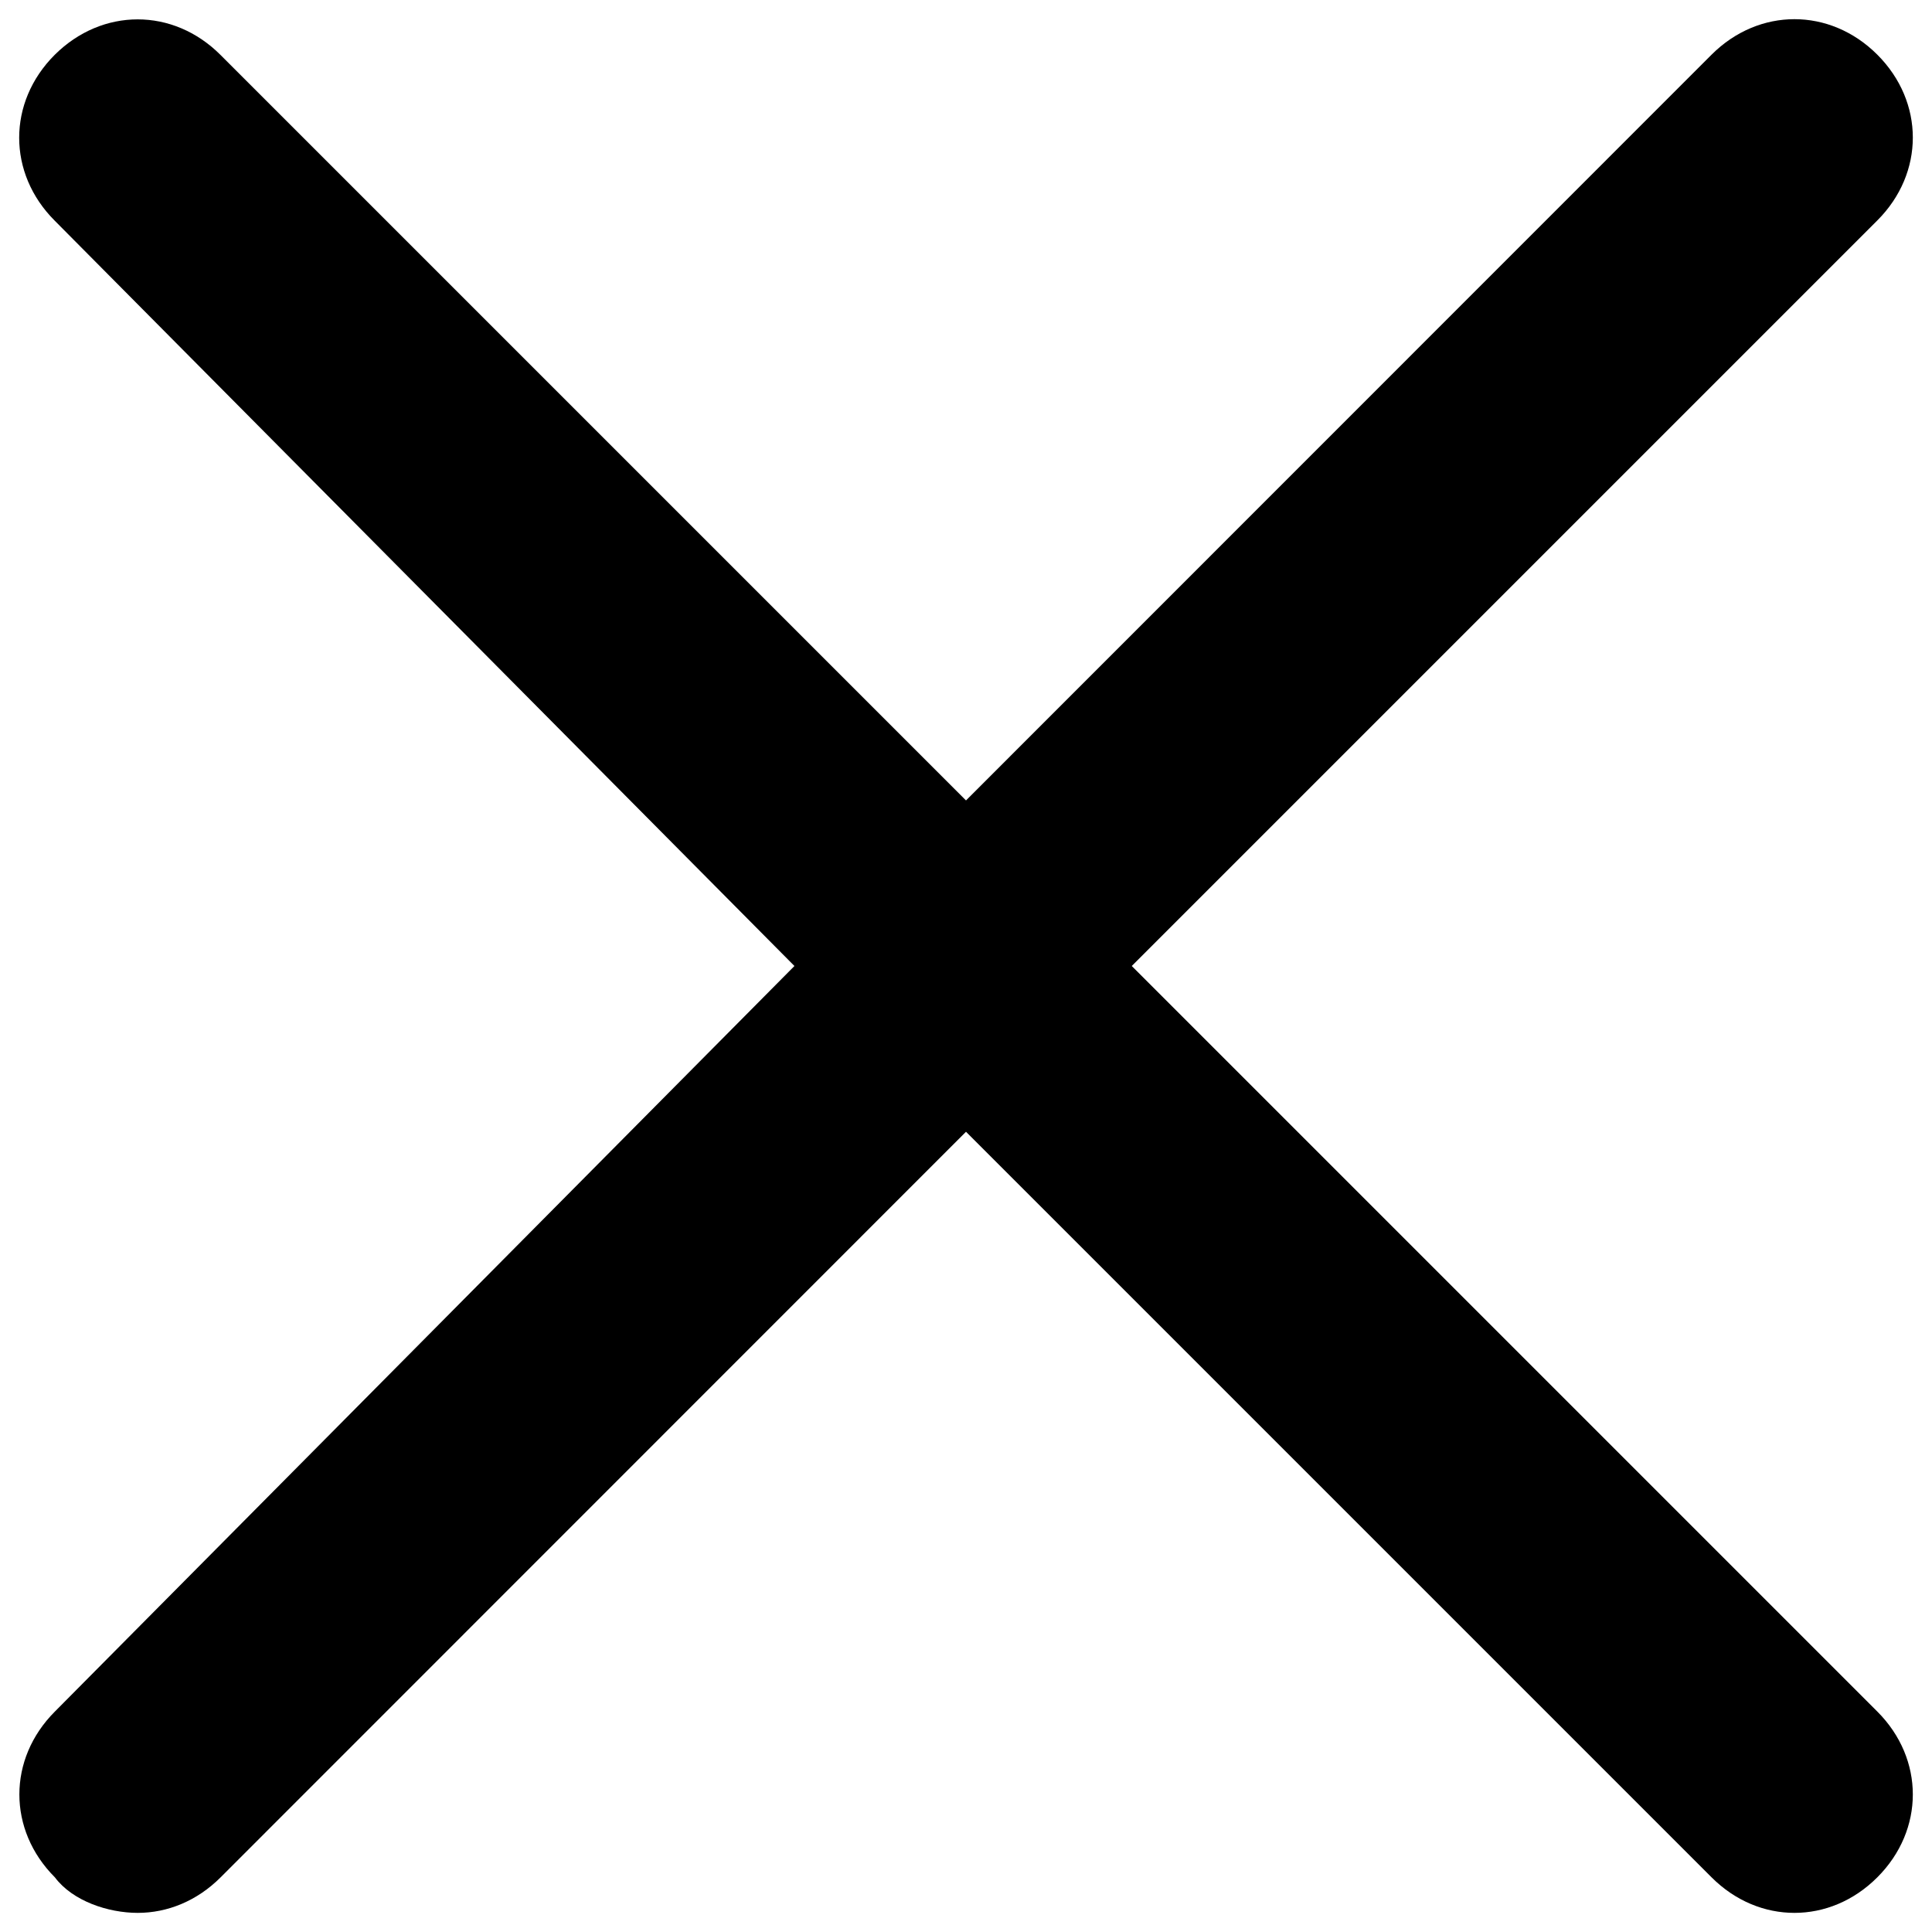
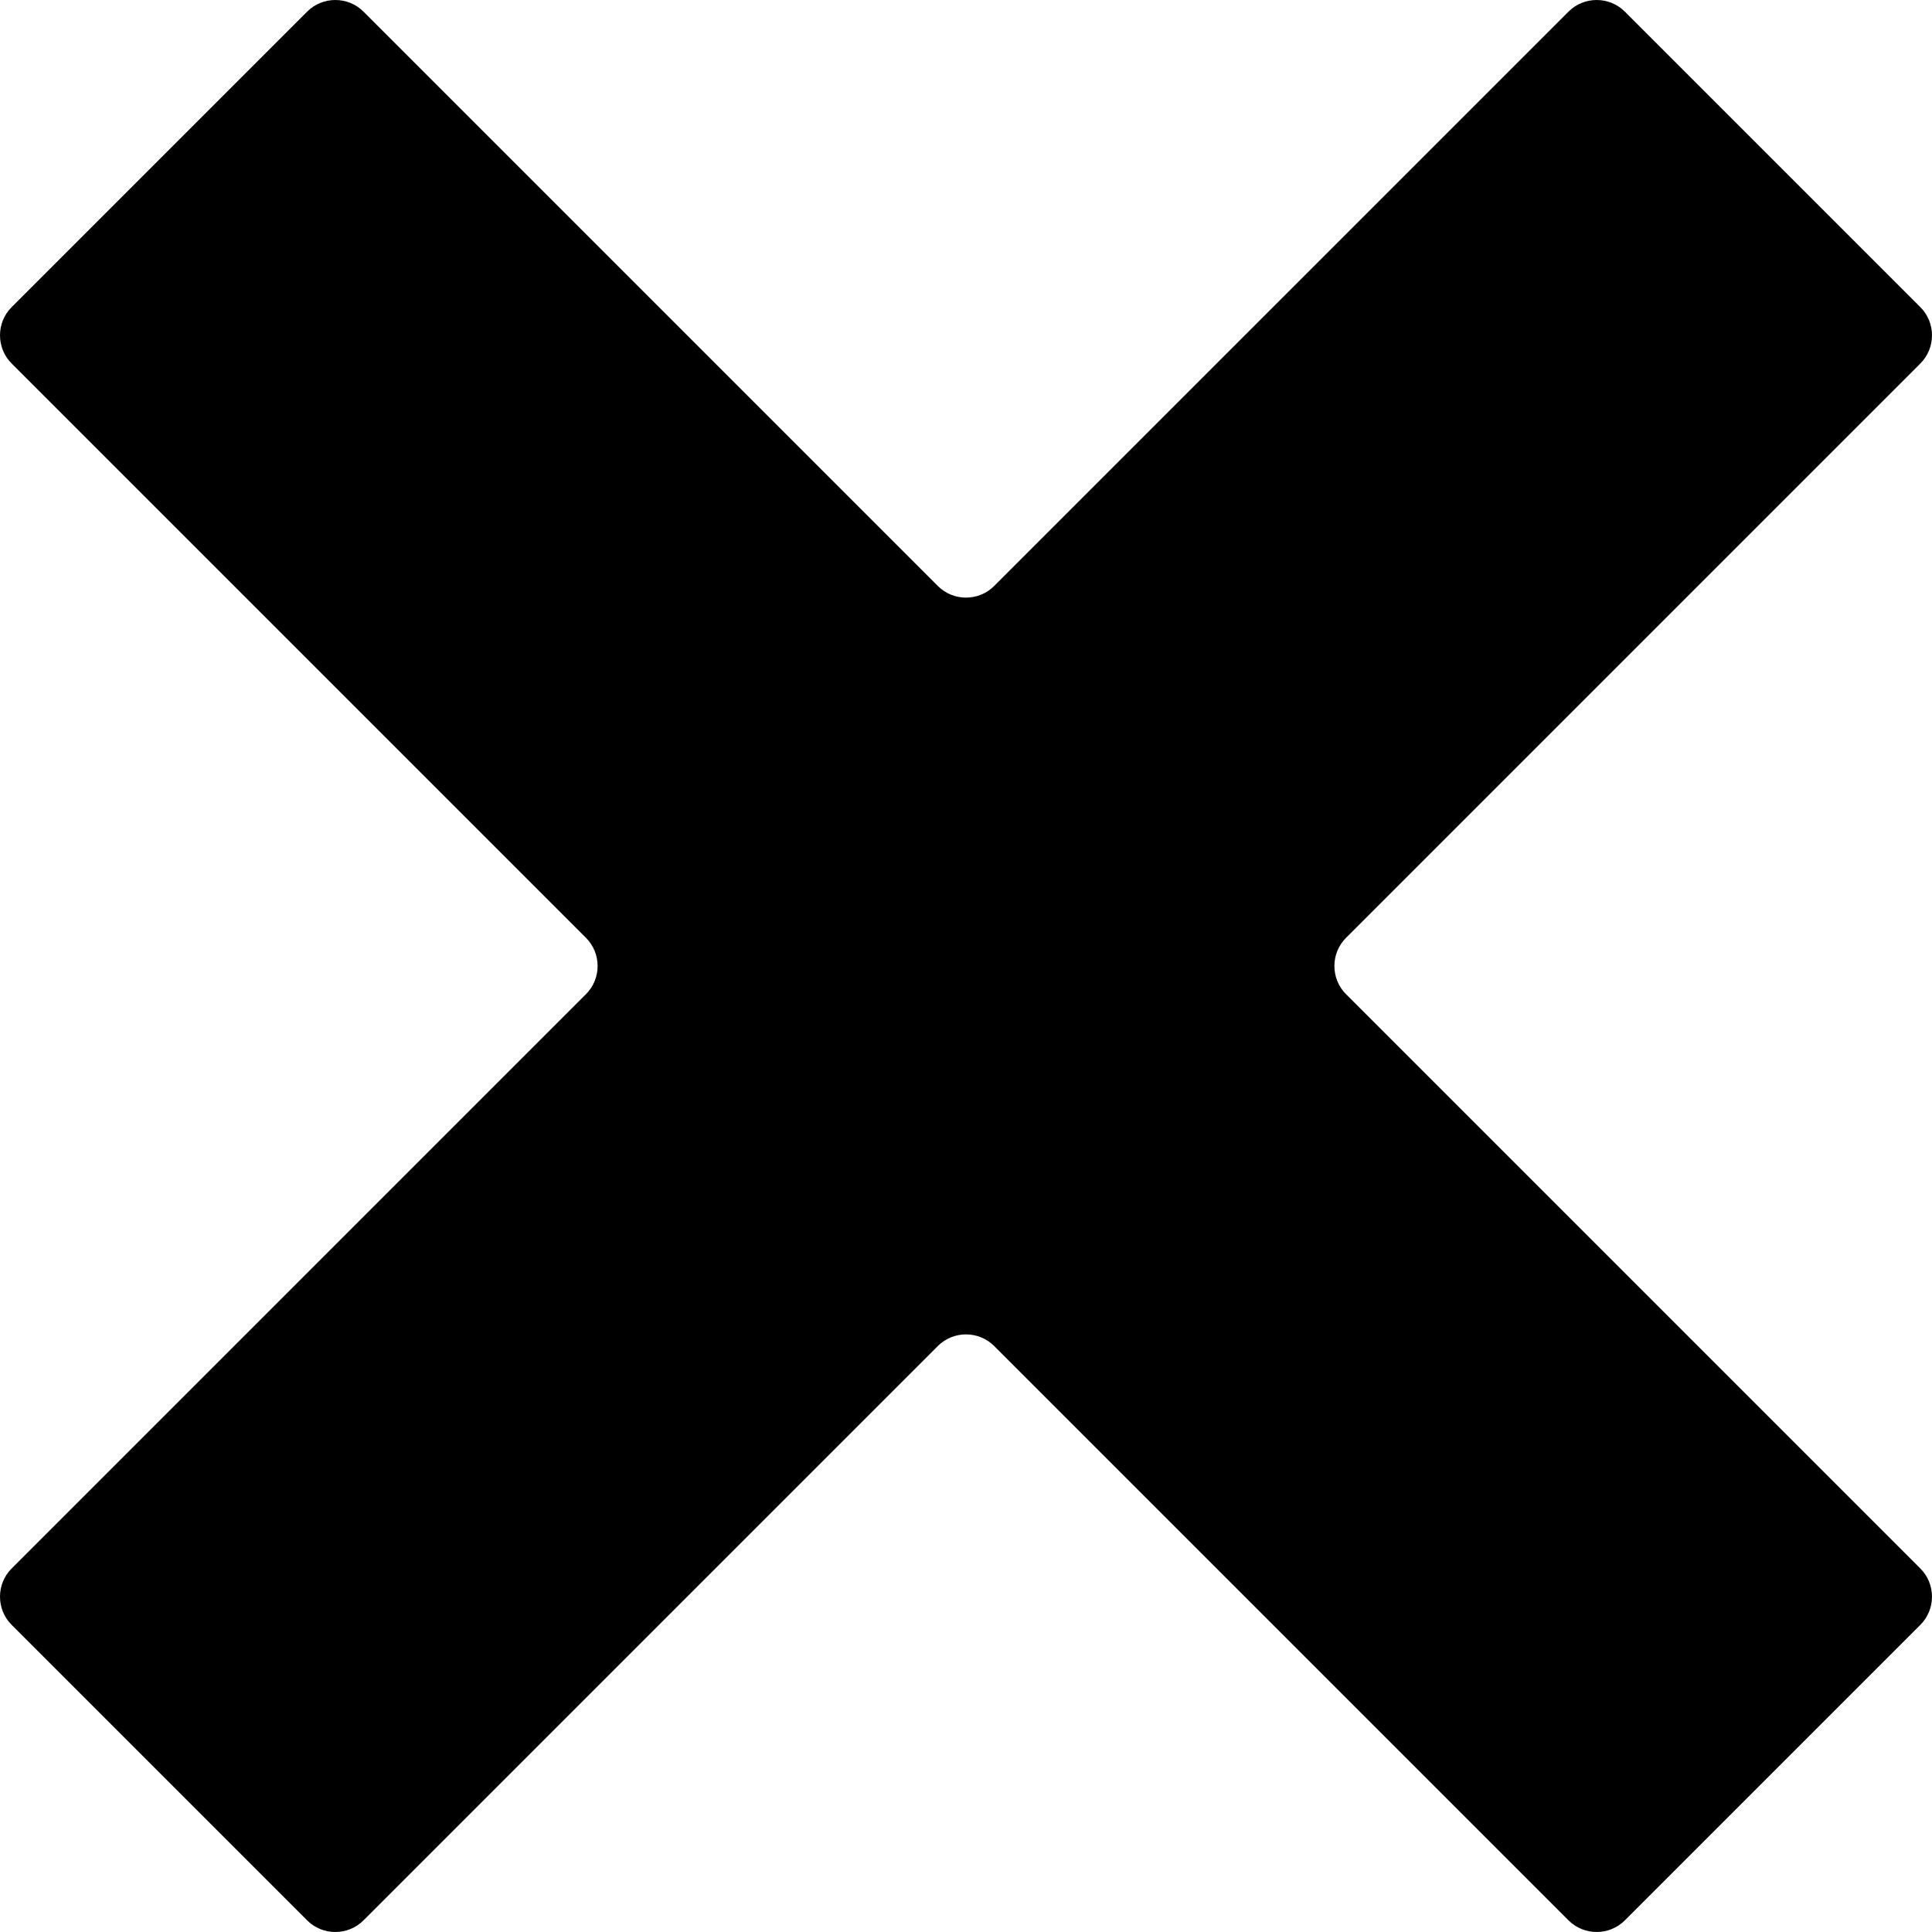
- <svg xmlns="http://www.w3.org/2000/svg" version="1.1" x="0px" y="0px" viewBox="0 0 1000 1000" enable-background="new 0 0 1000 1000" xml:space="preserve">
+ <svg xmlns="http://www.w3.org/2000/svg" version="1.1" id="Capa_1" x="0px" y="0px" viewBox="0 0 174.239 174.239" style="enable-background:new 0 0 174.239 174.239;" xml:space="preserve">
+   <path d="M146.537,1.047c-1.396-1.396-3.681-1.396-5.077,0L89.658,52.849c-1.396,1.396-3.681,1.396-5.077,0L32.78,1.047  c-1.396-1.396-3.681-1.396-5.077,0L1.047,27.702c-1.396,1.396-1.396,3.681,0,5.077l51.802,51.802c1.396,1.396,1.396,3.681,0,5.077  L1.047,141.46c-1.396,1.396-1.396,3.681,0,5.077l26.655,26.655c1.396,1.396,3.681,1.396,5.077,0l51.802-51.802  c1.396-1.396,3.681-1.396,5.077,0l51.801,51.801c1.396,1.396,3.681,1.396,5.077,0l26.655-26.655c1.396-1.396,1.396-3.681,0-5.077  l-51.801-51.801c-1.396-1.396-1.396-3.681,0-5.077l51.801-51.801c1.396-1.396,1.396-3.681,0-5.077L146.537,1.047z" />
  <g>
-     <path d="M585.8,500l385.9-385.9c24.5-24.5,24.5-61.3,0-85.8c-24.5-24.5-61.3-24.5-85.8,0L500,414.3L114.1,28.4c-24.5-24.5-61.2-24.5-85.8,0c-24.5,24.5-24.5,61.3,0,85.8L411.2,500L28.4,885.9c-24.5,24.5-24.5,61.3,0,85.8c9.2,12.3,27.6,18.4,42.9,18.4c15.3,0,30.6-6.1,42.9-18.4L500,585.8l385.9,385.9c12.3,12.3,27.6,18.4,42.9,18.4s30.6-6.1,42.9-18.4c24.5-24.5,24.5-61.3,0-85.8L585.8,500z" />
-   </g>
+ </g>
+   <g>
+ </g>
+   <g>
+ </g>
+   <g>
+ </g>
+   <g>
+ </g>
+   <g>
+ </g>
+   <g>
+ </g>
+   <g>
+ </g>
+   <g>
+ </g>
+   <g>
+ </g>
+   <g>
+ </g>
+   <g>
+ </g>
+   <g>
+ </g>
+   <g>
+ </g>
+   <g>
+ </g>
</svg>
